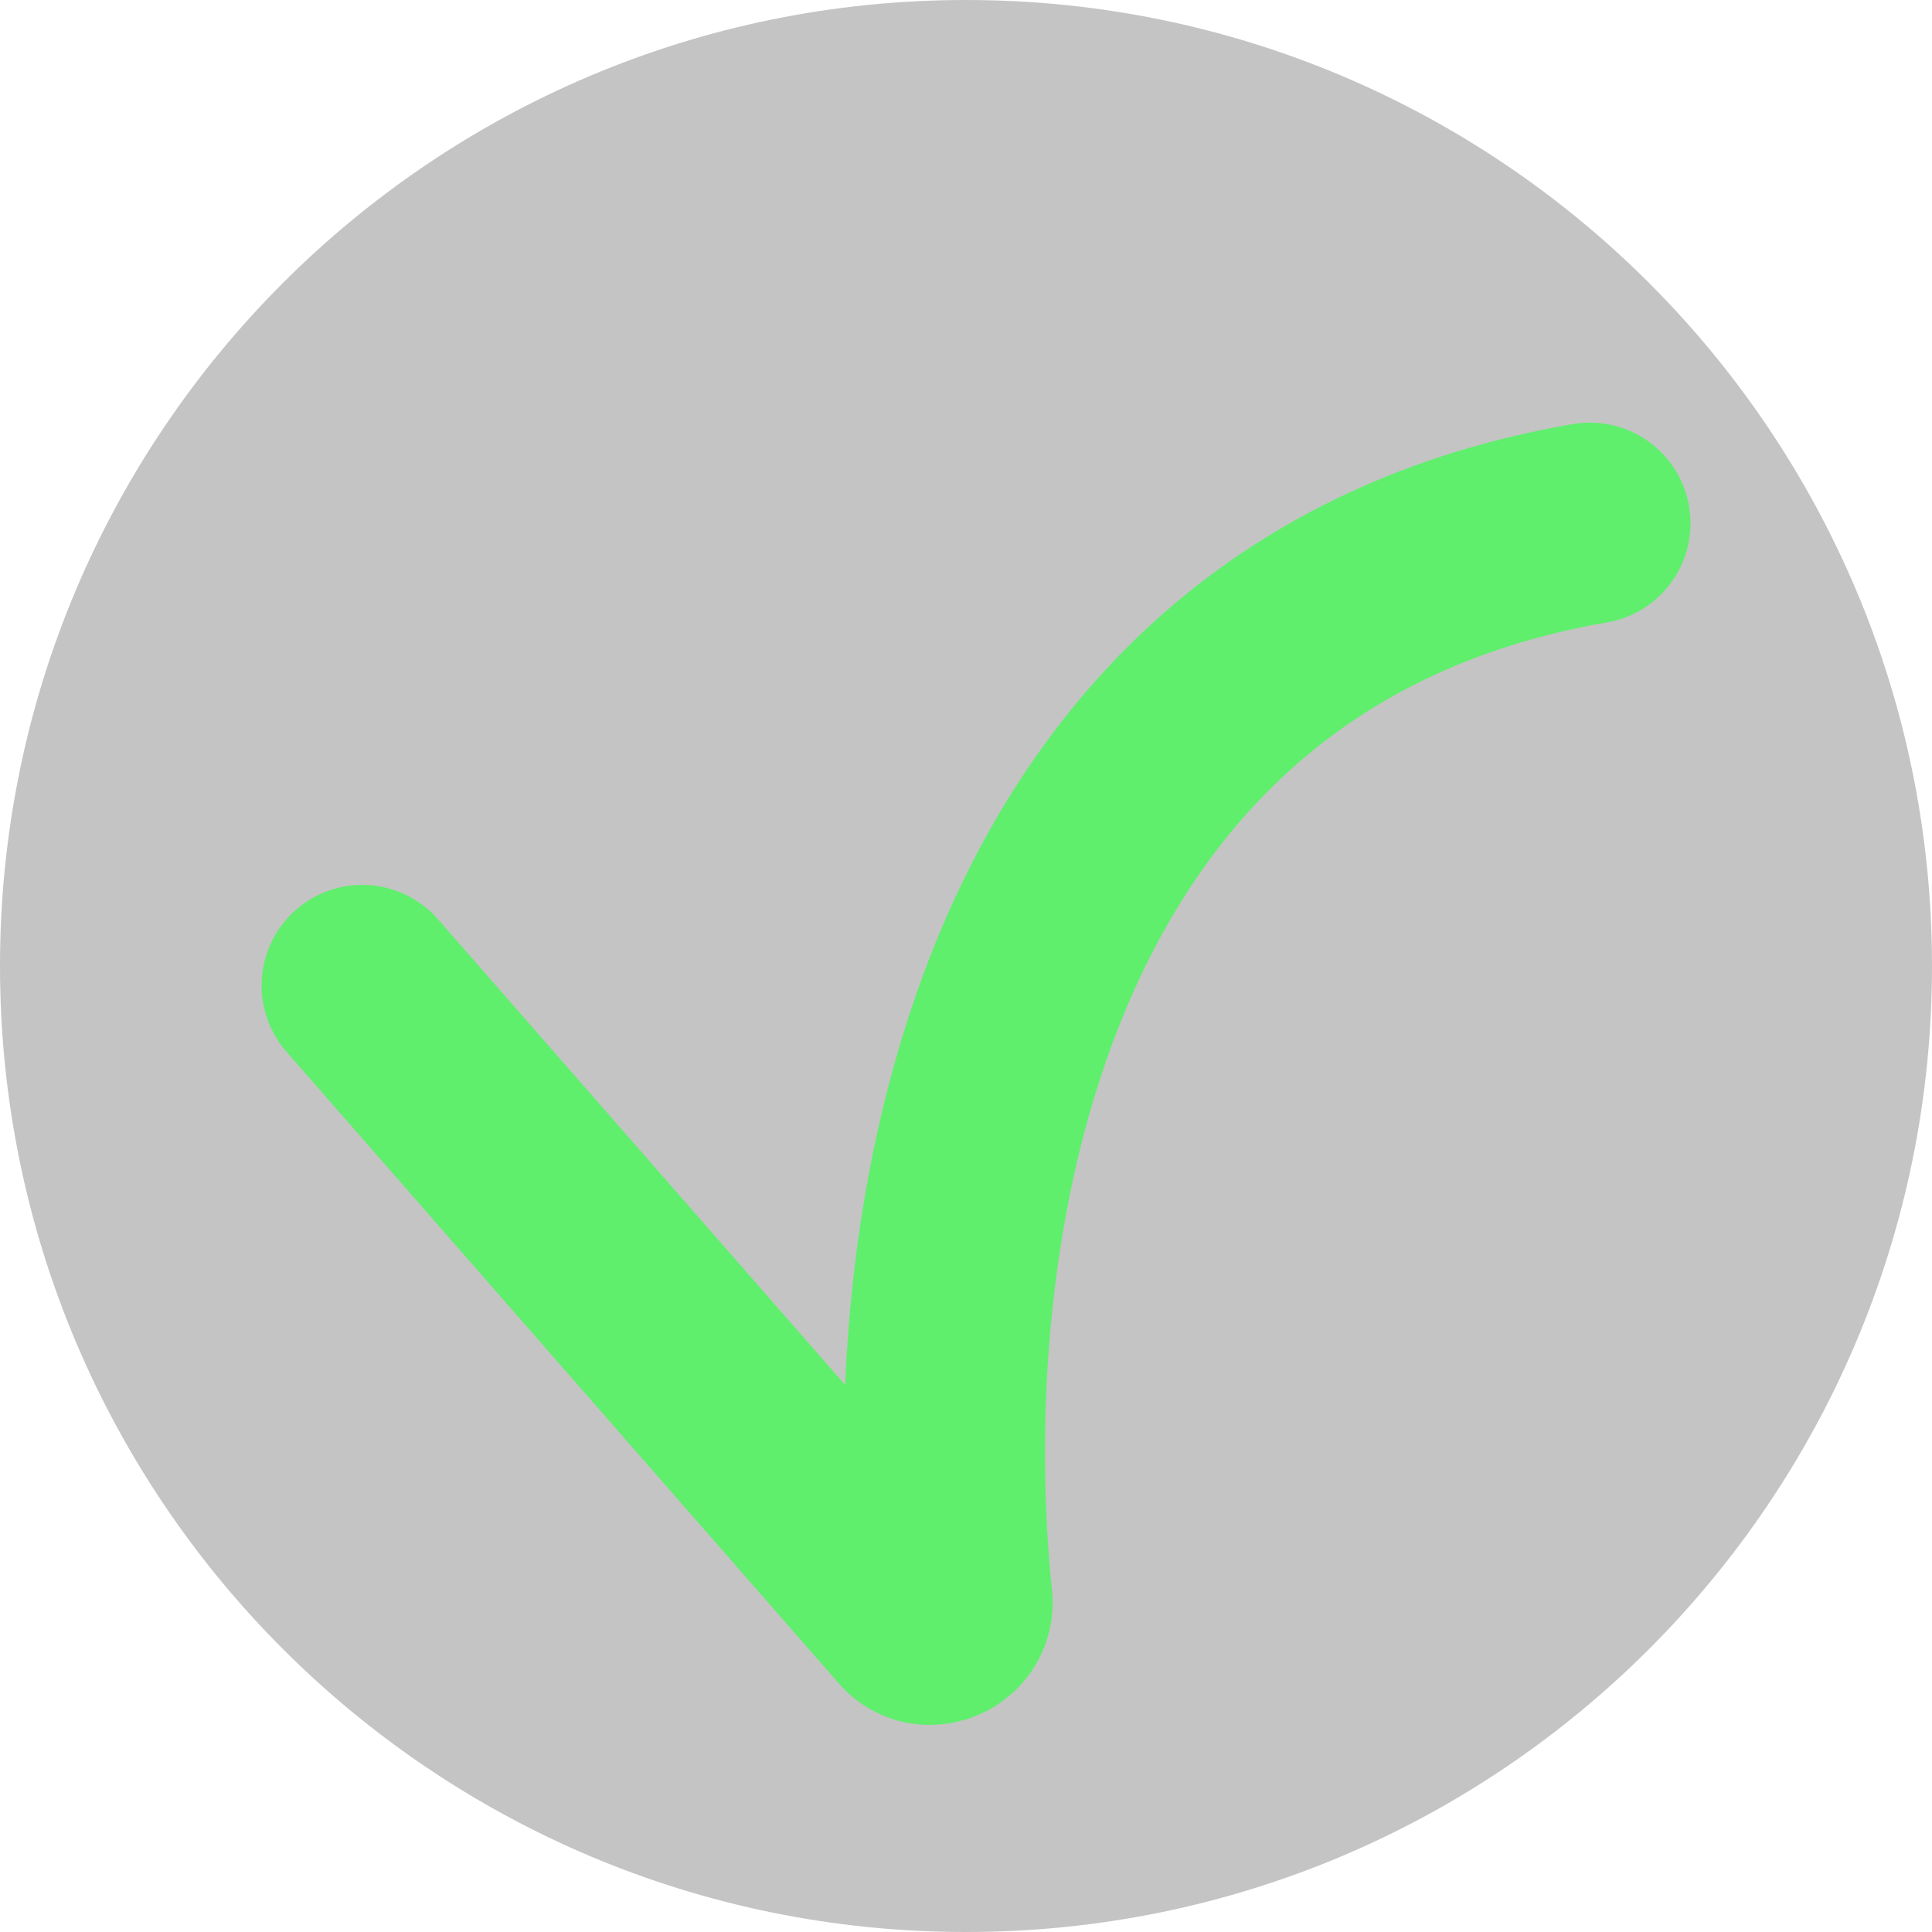
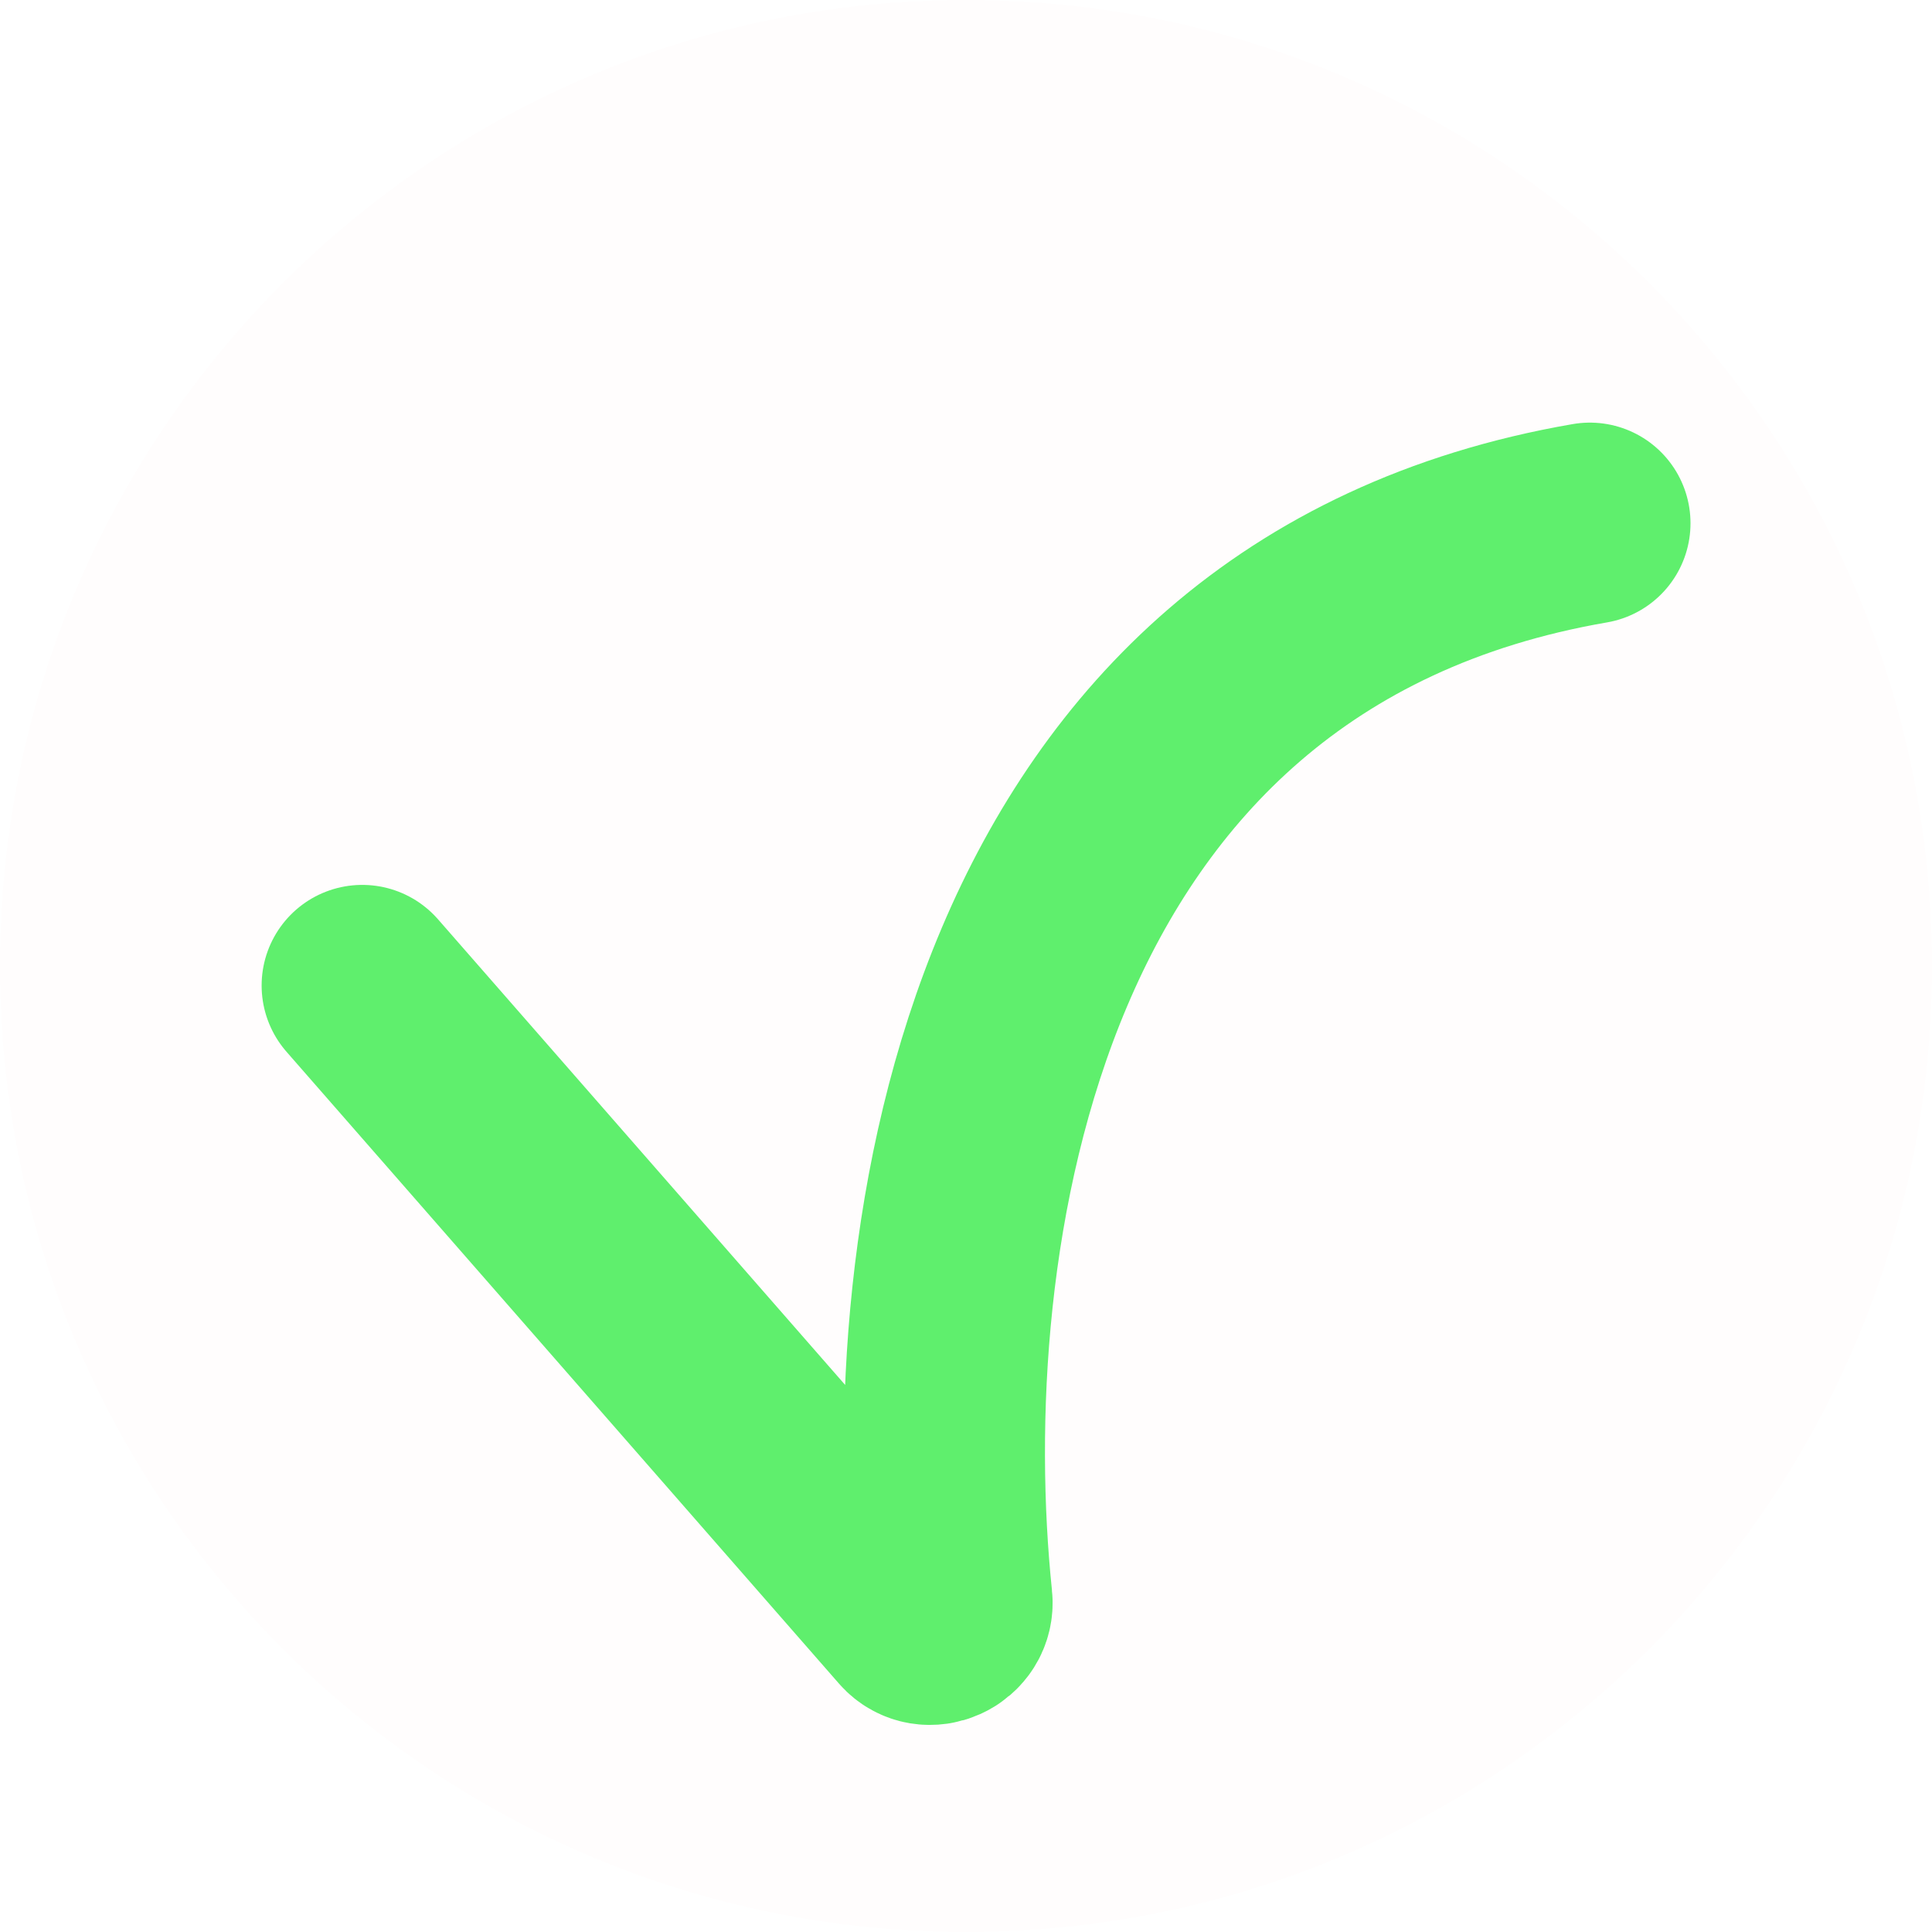
<svg xmlns="http://www.w3.org/2000/svg" width="96" height="96" viewBox="0 0 96 96" fill="none">
-   <circle cx="48" cy="48" r="48" fill="#C4C4C4" />
+   <circle cx="48" cy="48" r="48" fill="#FFFDFD" />
  <path d="M18 48.97L45.453 80.367C46.115 81.124 47.401 80.535 47.298 79.535C45.465 61.882 49.501 31.092 79 26" stroke="#5FEF6D" stroke-width="10" stroke-linecap="round" />
</svg>
